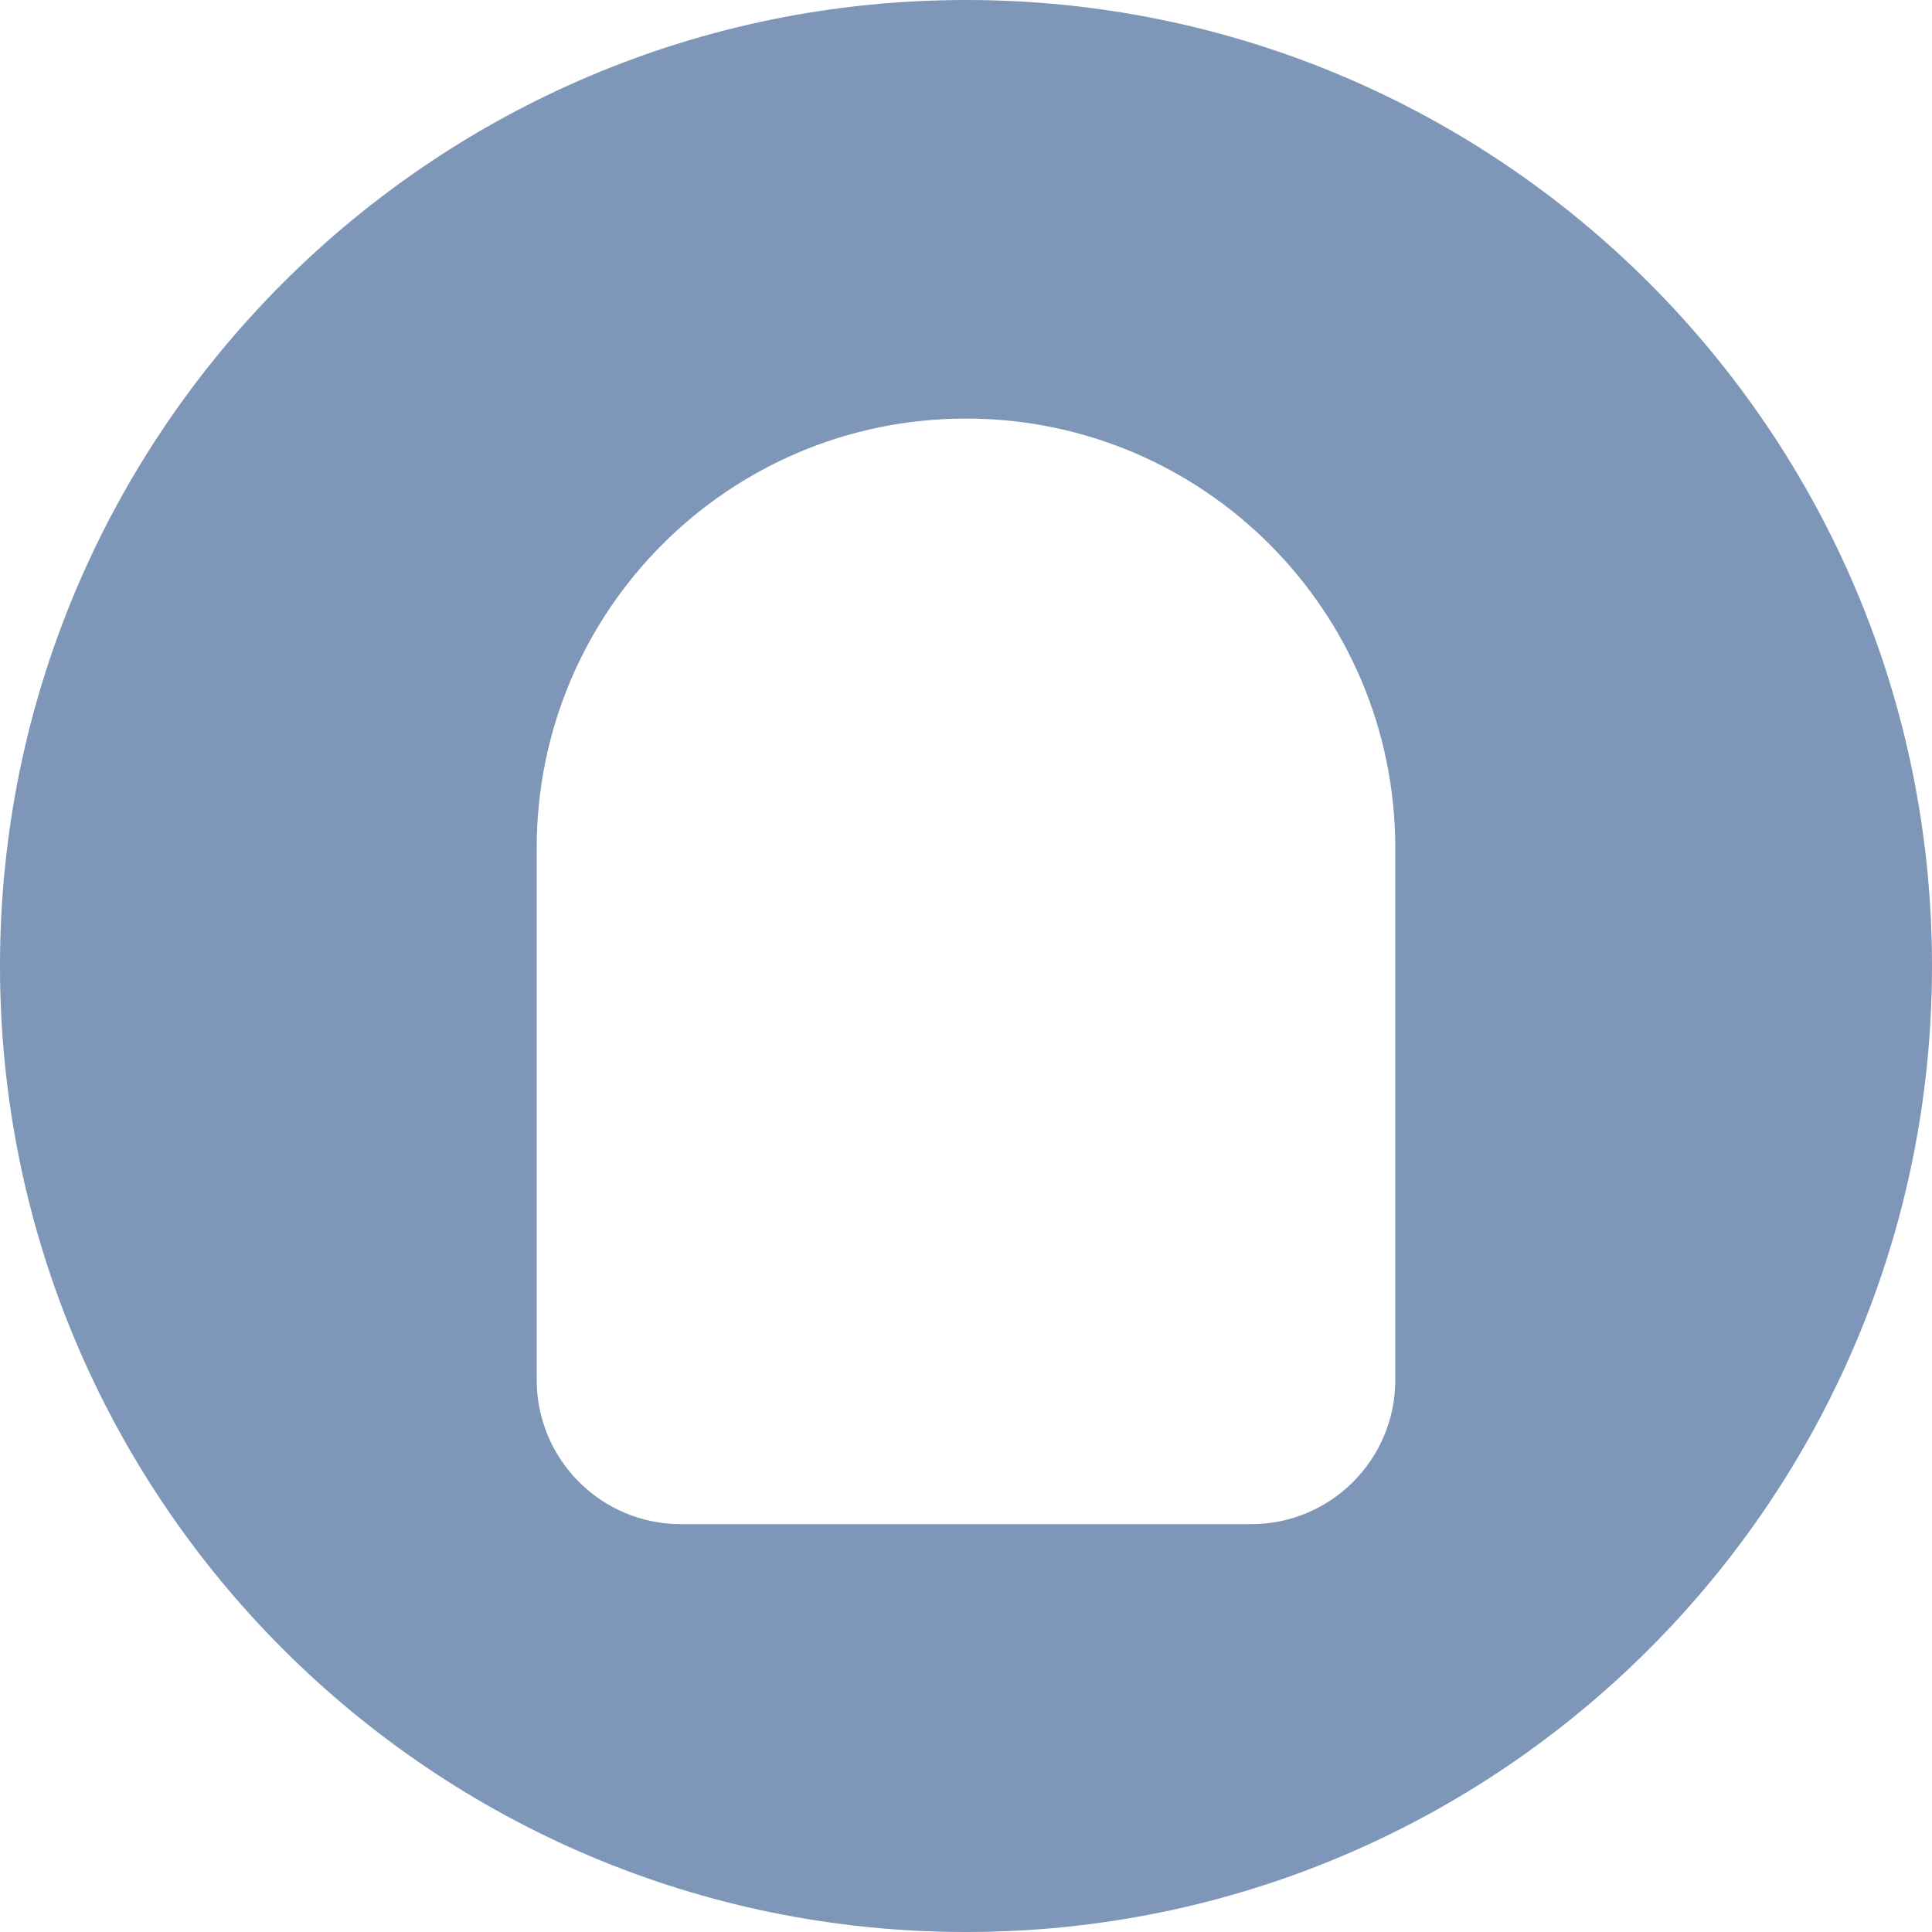
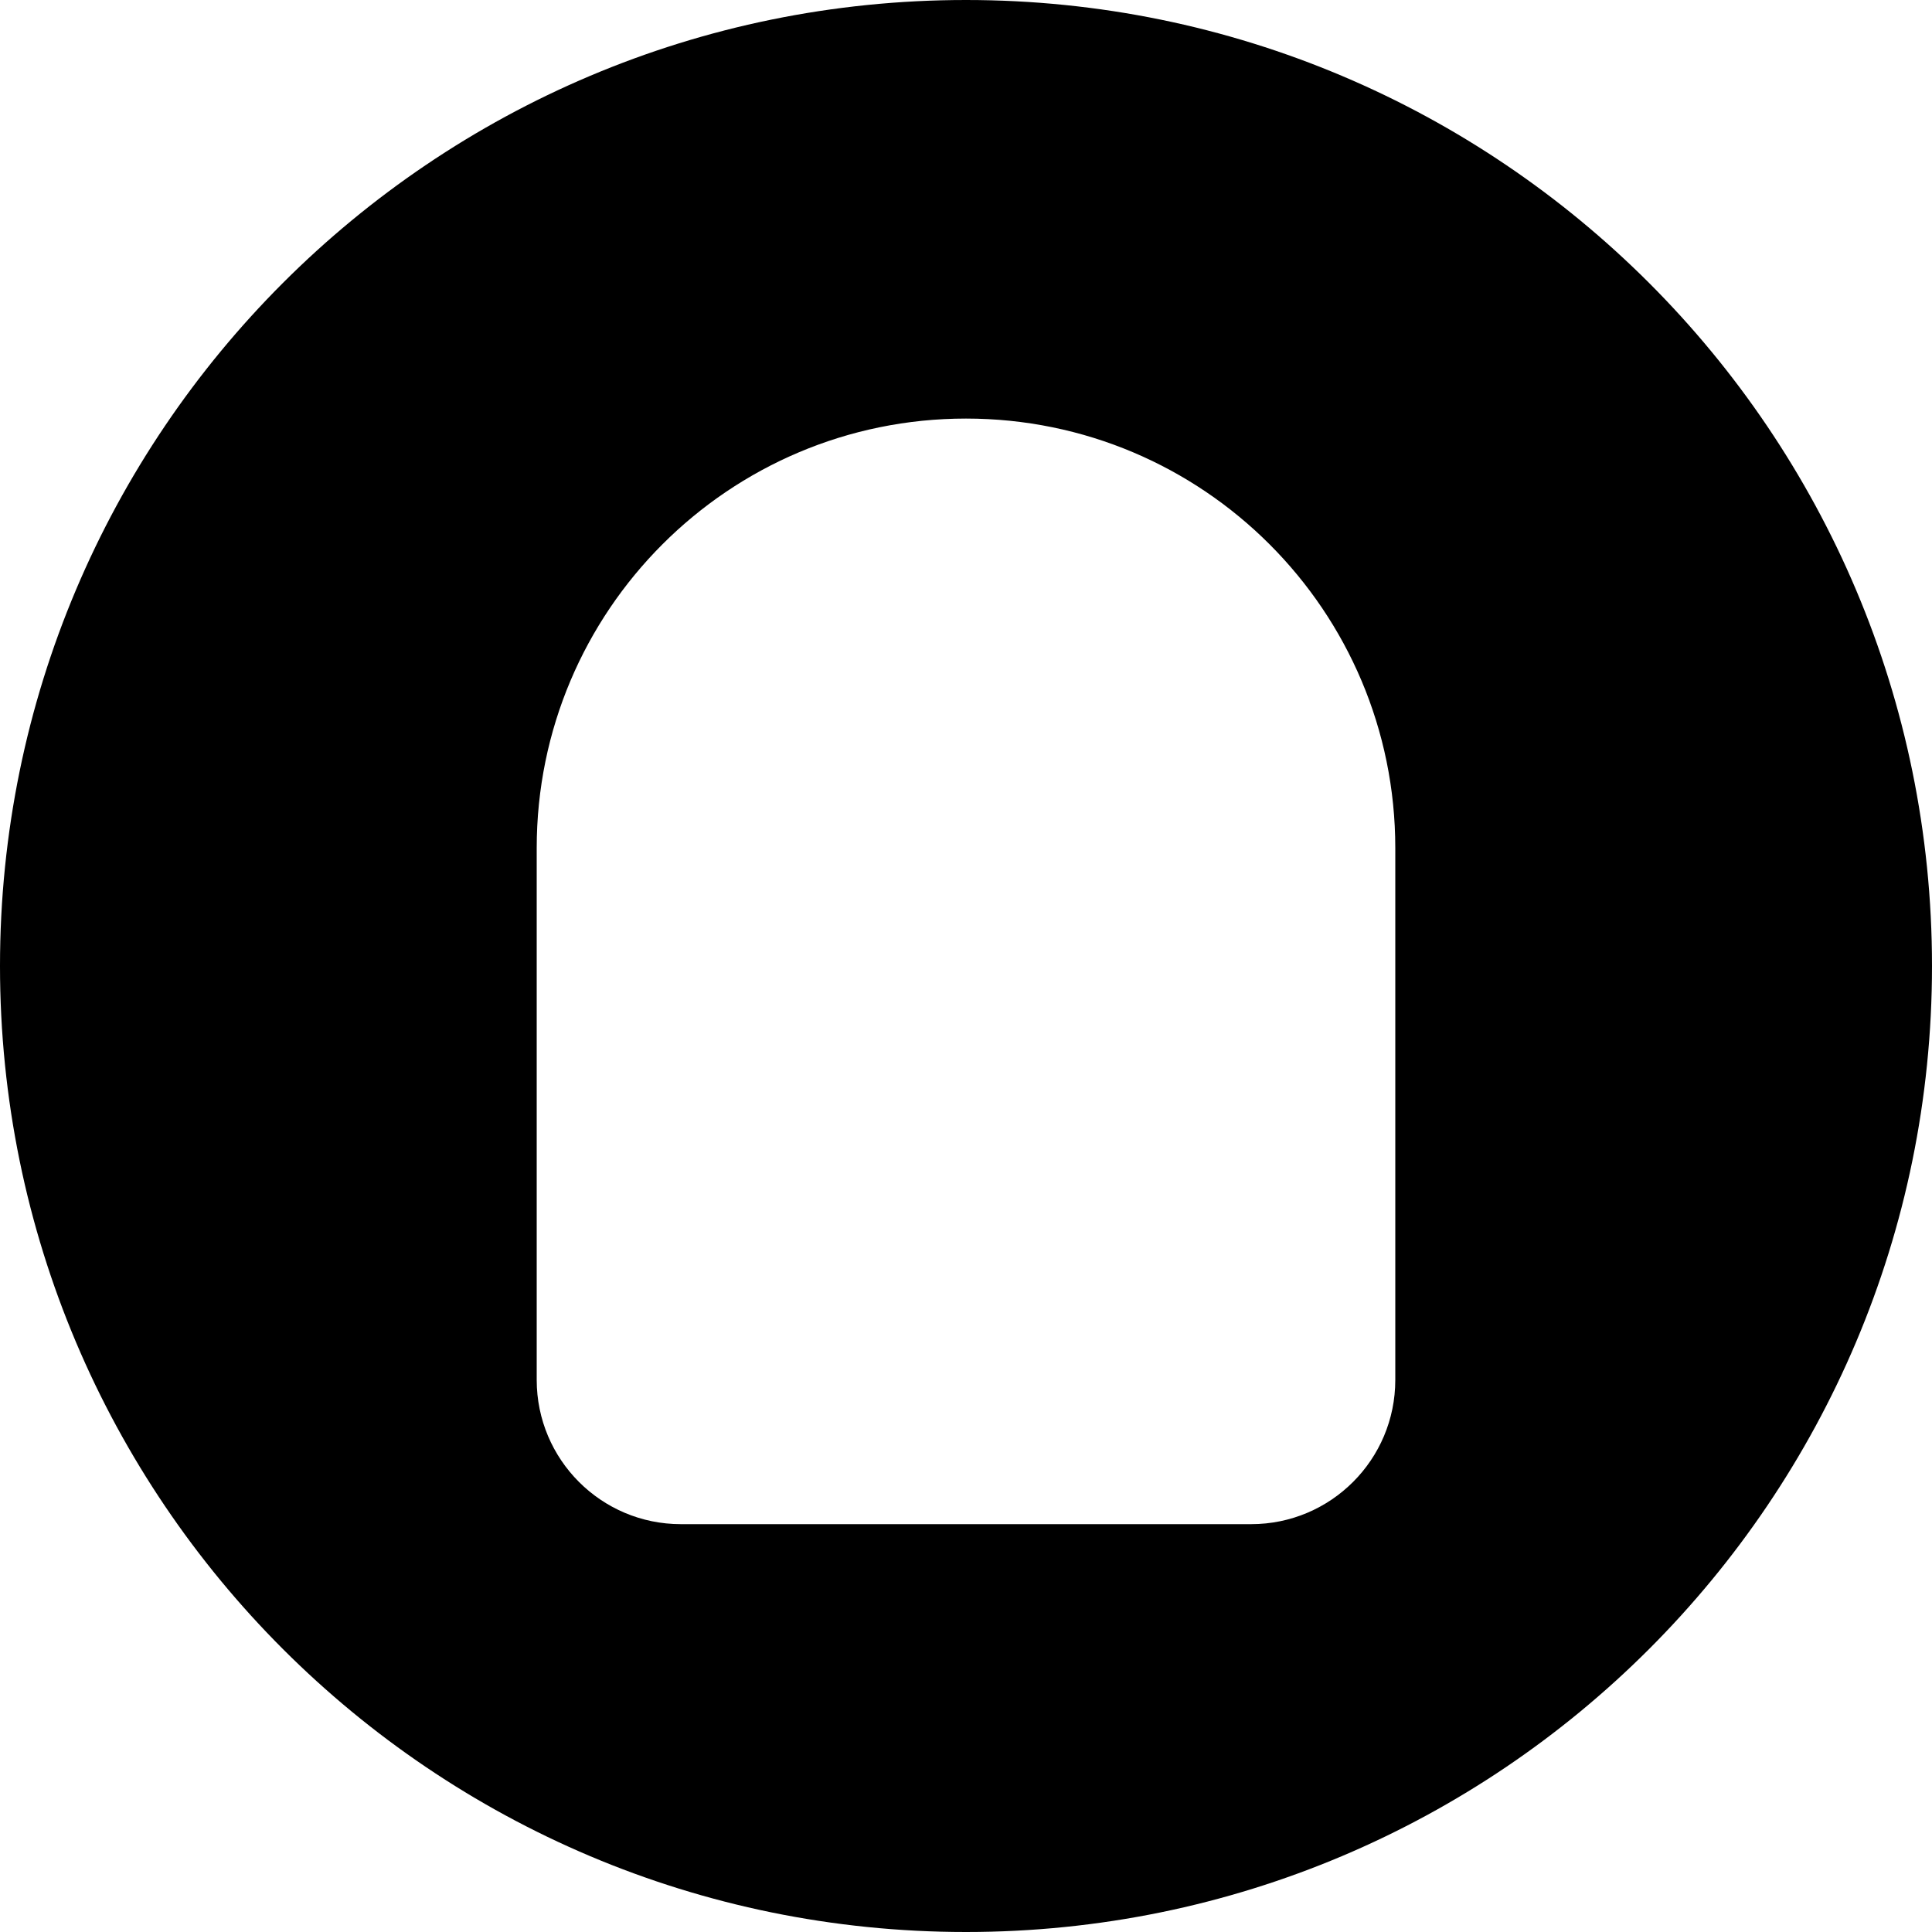
- <svg xmlns="http://www.w3.org/2000/svg" viewBox="0 0 20 20" fill="#7E96B8">
+ <svg xmlns="http://www.w3.org/2000/svg" viewBox="0 0 20 20">
  <path fill-rule="evenodd" clip-rule="evenodd" d="M10 20C15.523 20 20 15.523 20 10C20 4.477 15.523 0 10 0C4.477 0 0 4.477 0 10C0 15.523 4.477 20 10 20ZM10 4.333C7.545 4.333 5.556 6.323 5.556 8.778V14.285C5.556 15.109 6.224 15.778 7.048 15.778H12.952C13.776 15.778 14.444 15.11 14.444 14.285V8.778C14.444 6.323 12.455 4.333 10 4.333Z" />
</svg>
